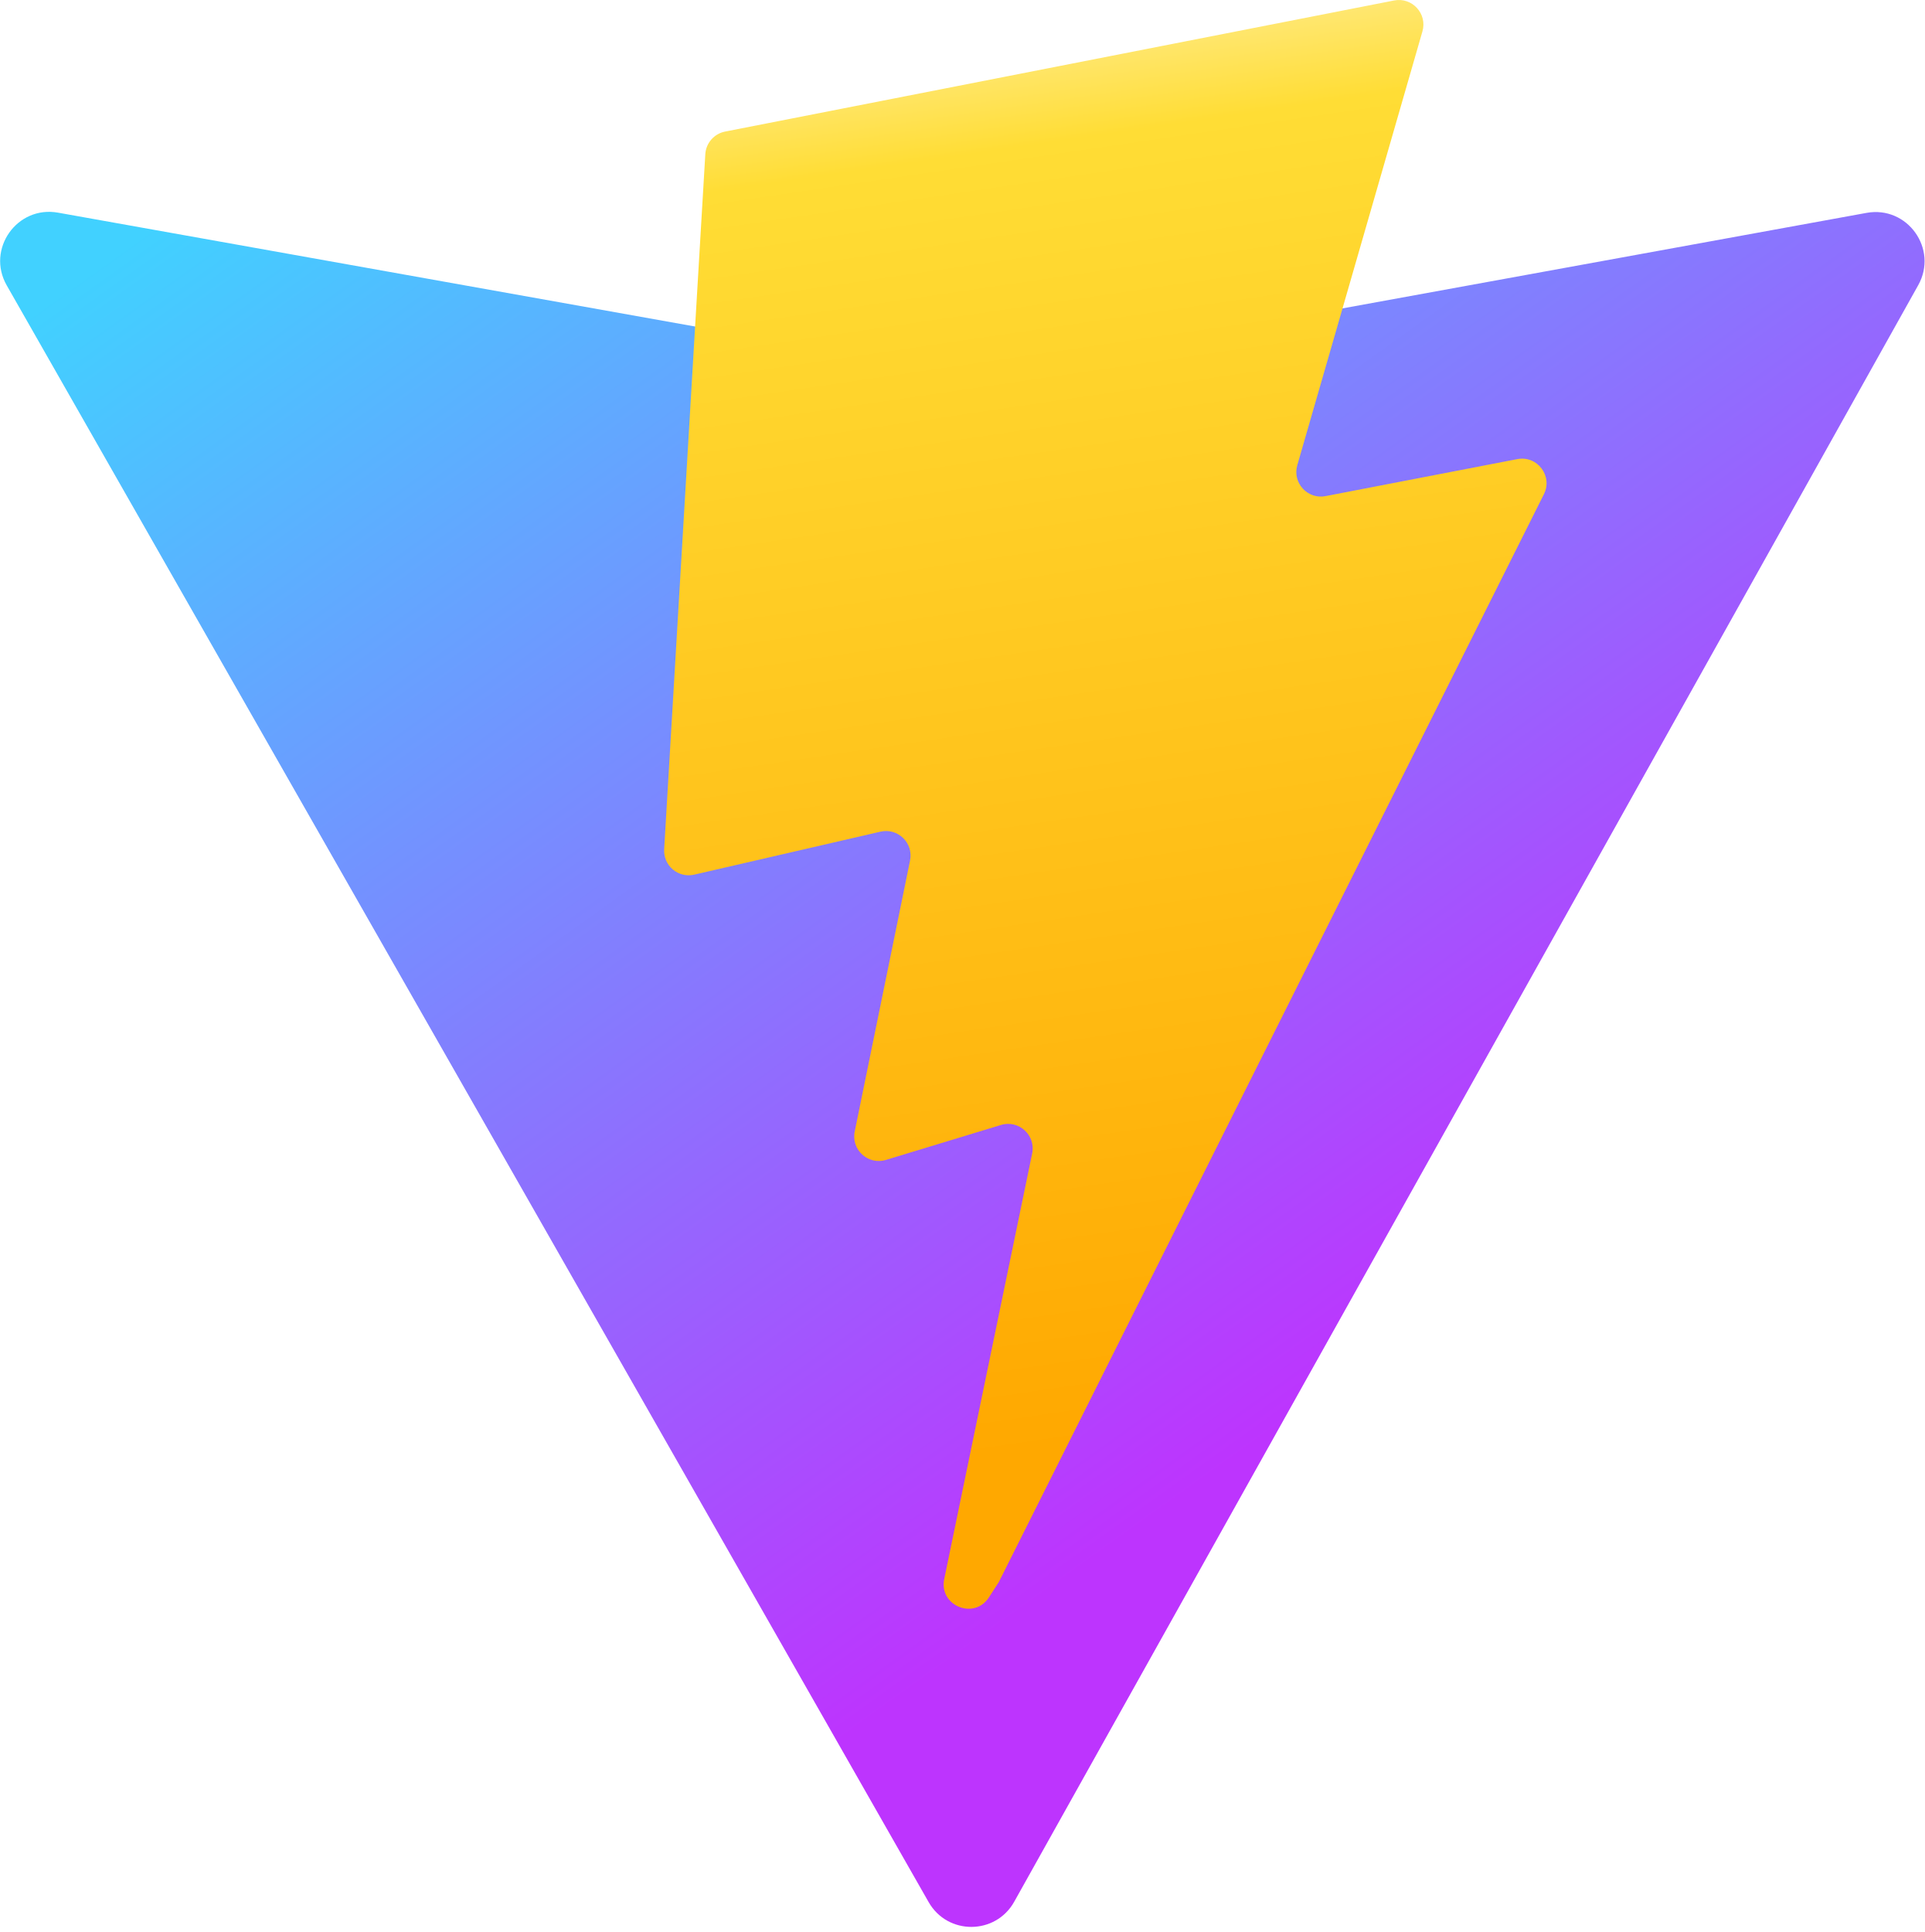
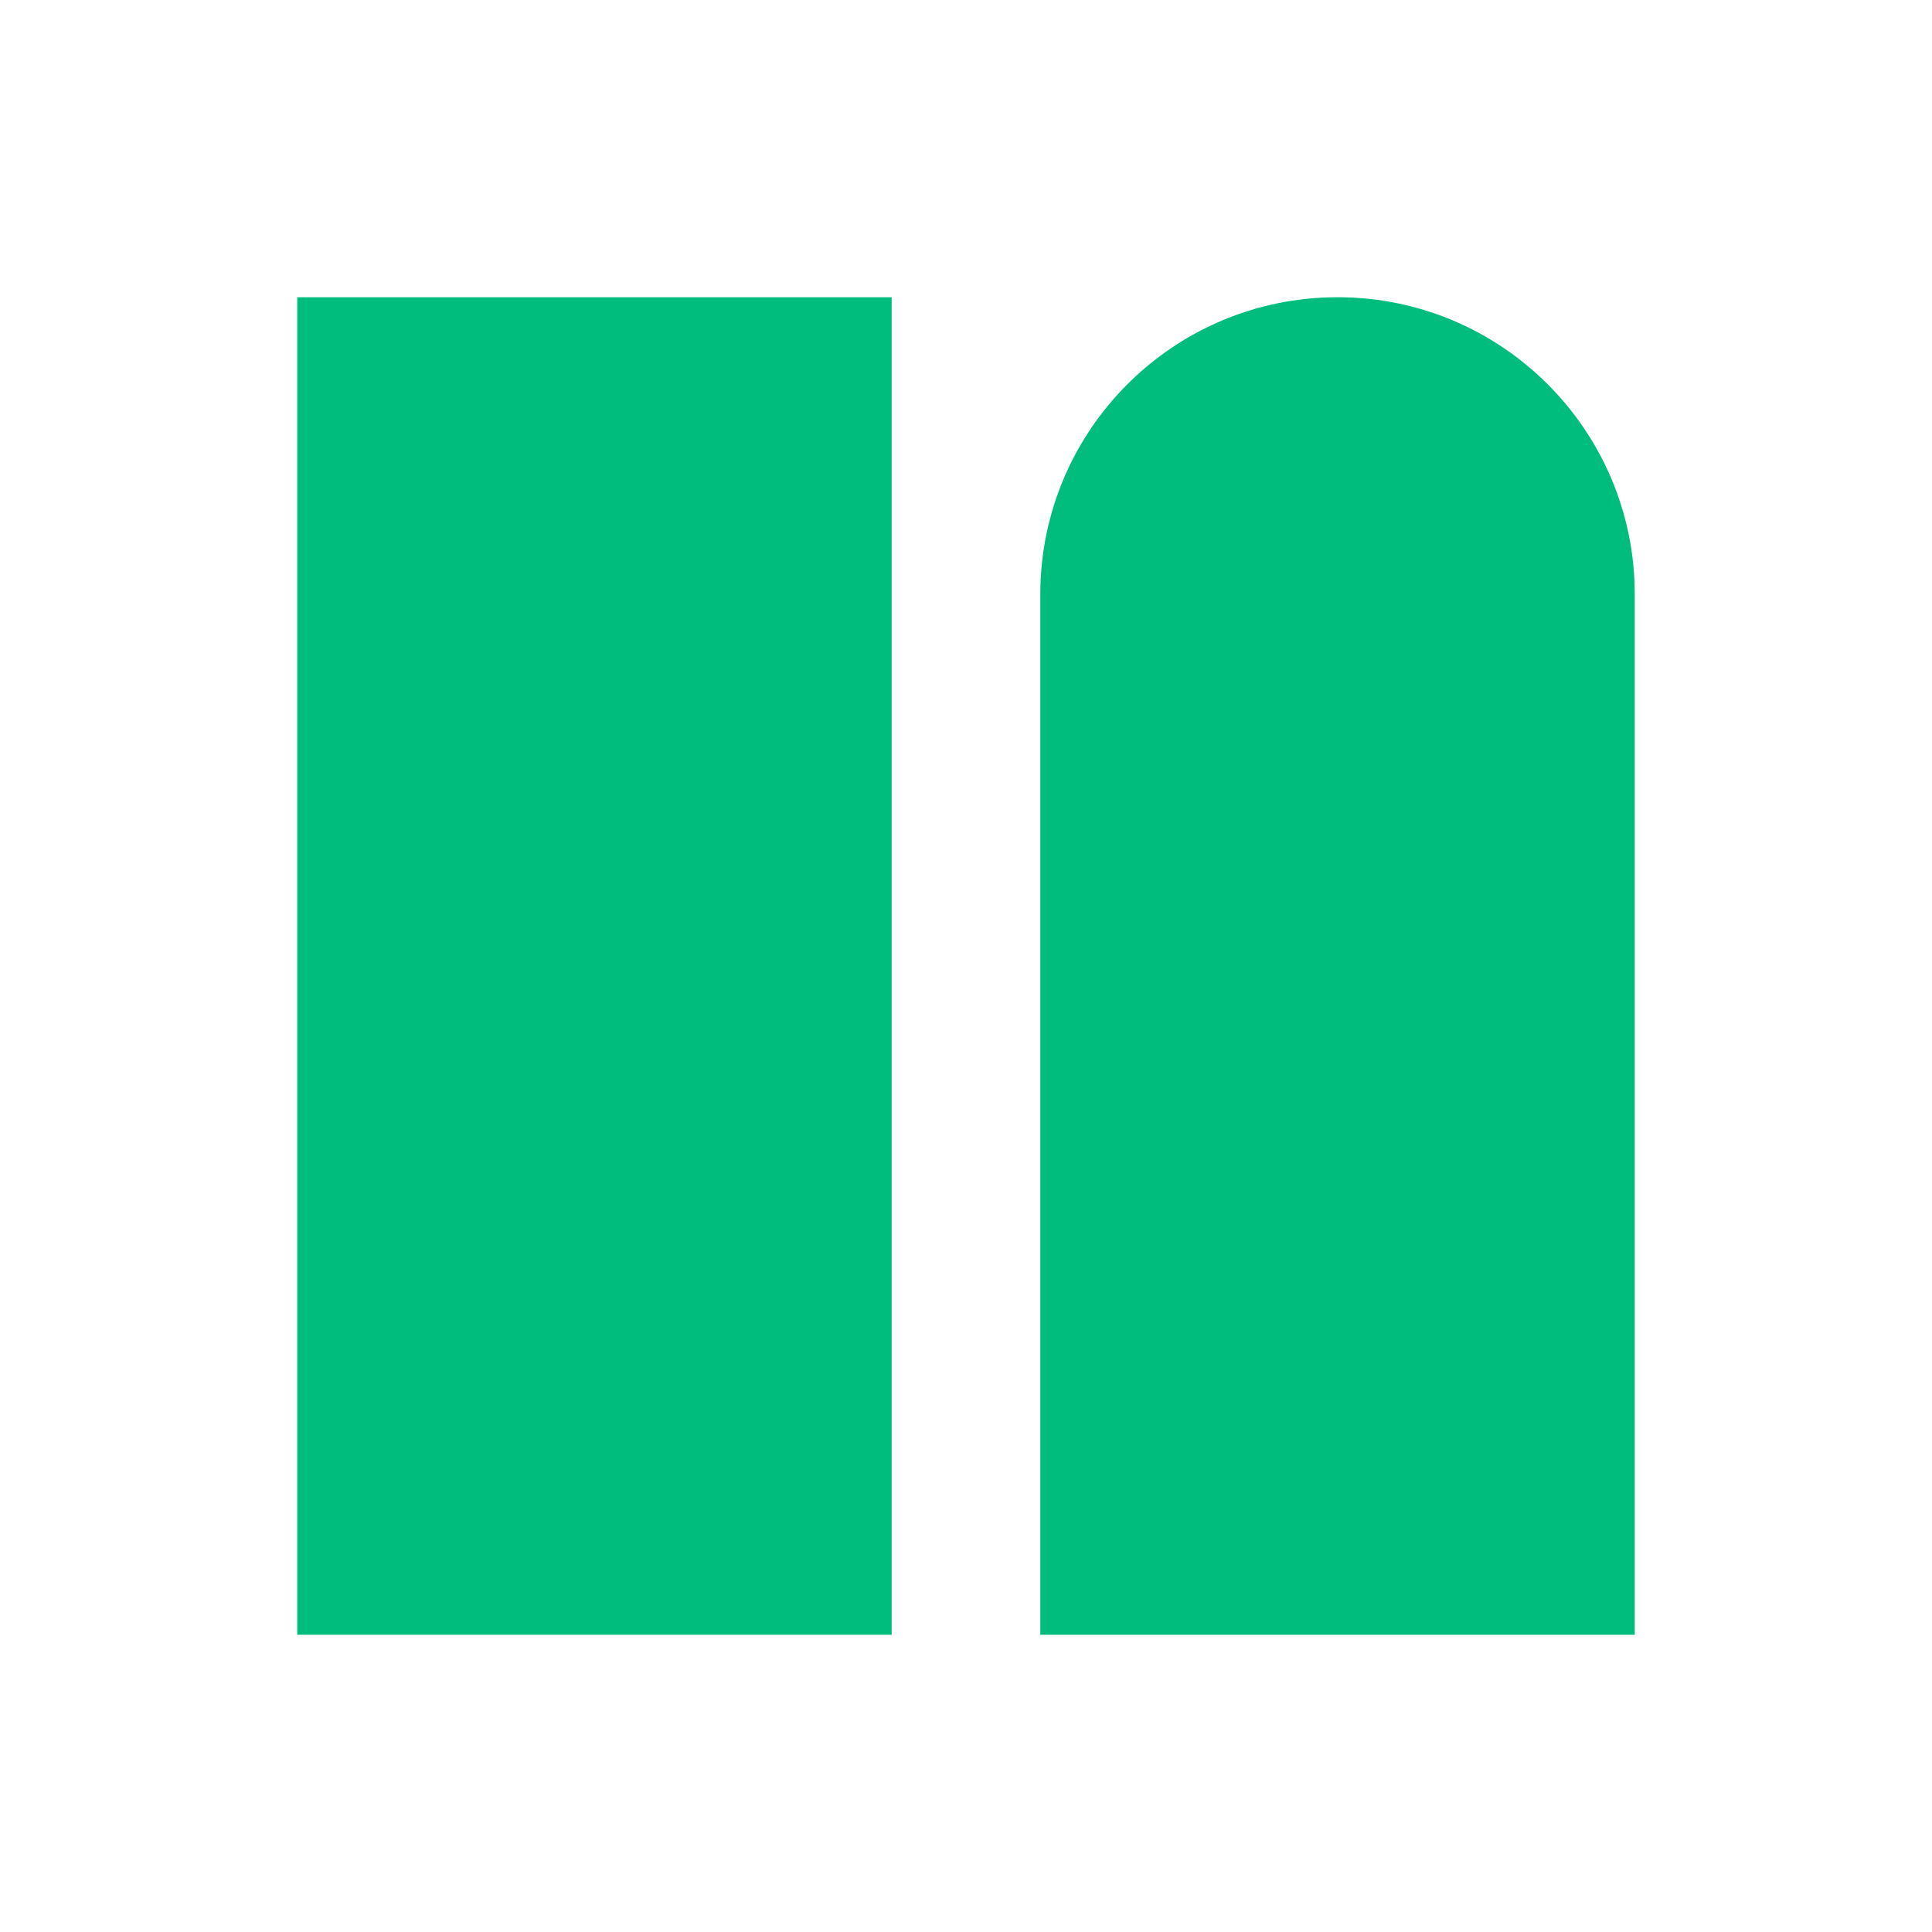
- <svg xmlns="http://www.w3.org/2000/svg" aria-hidden="true" role="img" class="iconify iconify--logos" width="31.88" height="32" preserveAspectRatio="xMidYMid meet" viewBox="0 0 256 257">
-   <defs>
-     <linearGradient id="IconifyId1813088fe1fbc01fb466" x1="-.828%" x2="57.636%" y1="7.652%" y2="78.411%">
-       <stop offset="0%" stop-color="#41D1FF" />
-       <stop offset="100%" stop-color="#BD34FE" />
-     </linearGradient>
-     <linearGradient id="IconifyId1813088fe1fbc01fb467" x1="43.376%" x2="50.316%" y1="2.242%" y2="89.03%">
-       <stop offset="0%" stop-color="#FFEA83" />
-       <stop offset="8.333%" stop-color="#FFDD35" />
-       <stop offset="100%" stop-color="#FFA800" />
-     </linearGradient>
-   </defs>
-   <path fill="url(#IconifyId1813088fe1fbc01fb466)" d="M255.153 37.938L134.897 252.976c-2.483 4.44-8.862 4.466-11.382.048L.875 37.958c-2.746-4.814 1.371-10.646 6.827-9.67l120.385 21.517a6.537 6.537 0 0 0 2.322-.004l117.867-21.483c5.438-.991 9.574 4.796 6.877 9.62Z" />
-   <path fill="url(#IconifyId1813088fe1fbc01fb467)" d="M185.432.063L96.44 17.501a3.268 3.268 0 0 0-2.634 3.014l-5.474 92.456a3.268 3.268 0 0 0 3.997 3.378l24.777-5.718c2.318-.535 4.413 1.507 3.936 3.838l-7.361 36.047c-.495 2.426 1.782 4.5 4.151 3.78l15.304-4.649c2.372-.72 4.652 1.36 4.15 3.788l-11.698 56.621c-.732 3.542 3.979 5.473 5.943 2.437l1.313-2.028l72.516-144.72c1.215-2.423-.88-5.186-3.54-4.672l-25.505 4.922c-2.396.462-4.435-1.77-3.759-4.114l16.646-57.705c.677-2.35-1.37-4.583-3.769-4.113Z" />
+ <svg xmlns="http://www.w3.org/2000/svg" viewBox="0 0 104 104" fill="none">
+   <rect x="16" y="16" width="32" height="72" fill="#00bc7d" />
+   <path d="M56 88V32a16 16 0 0 1 32 0v56Z" fill="#00bc7d" />
</svg>
